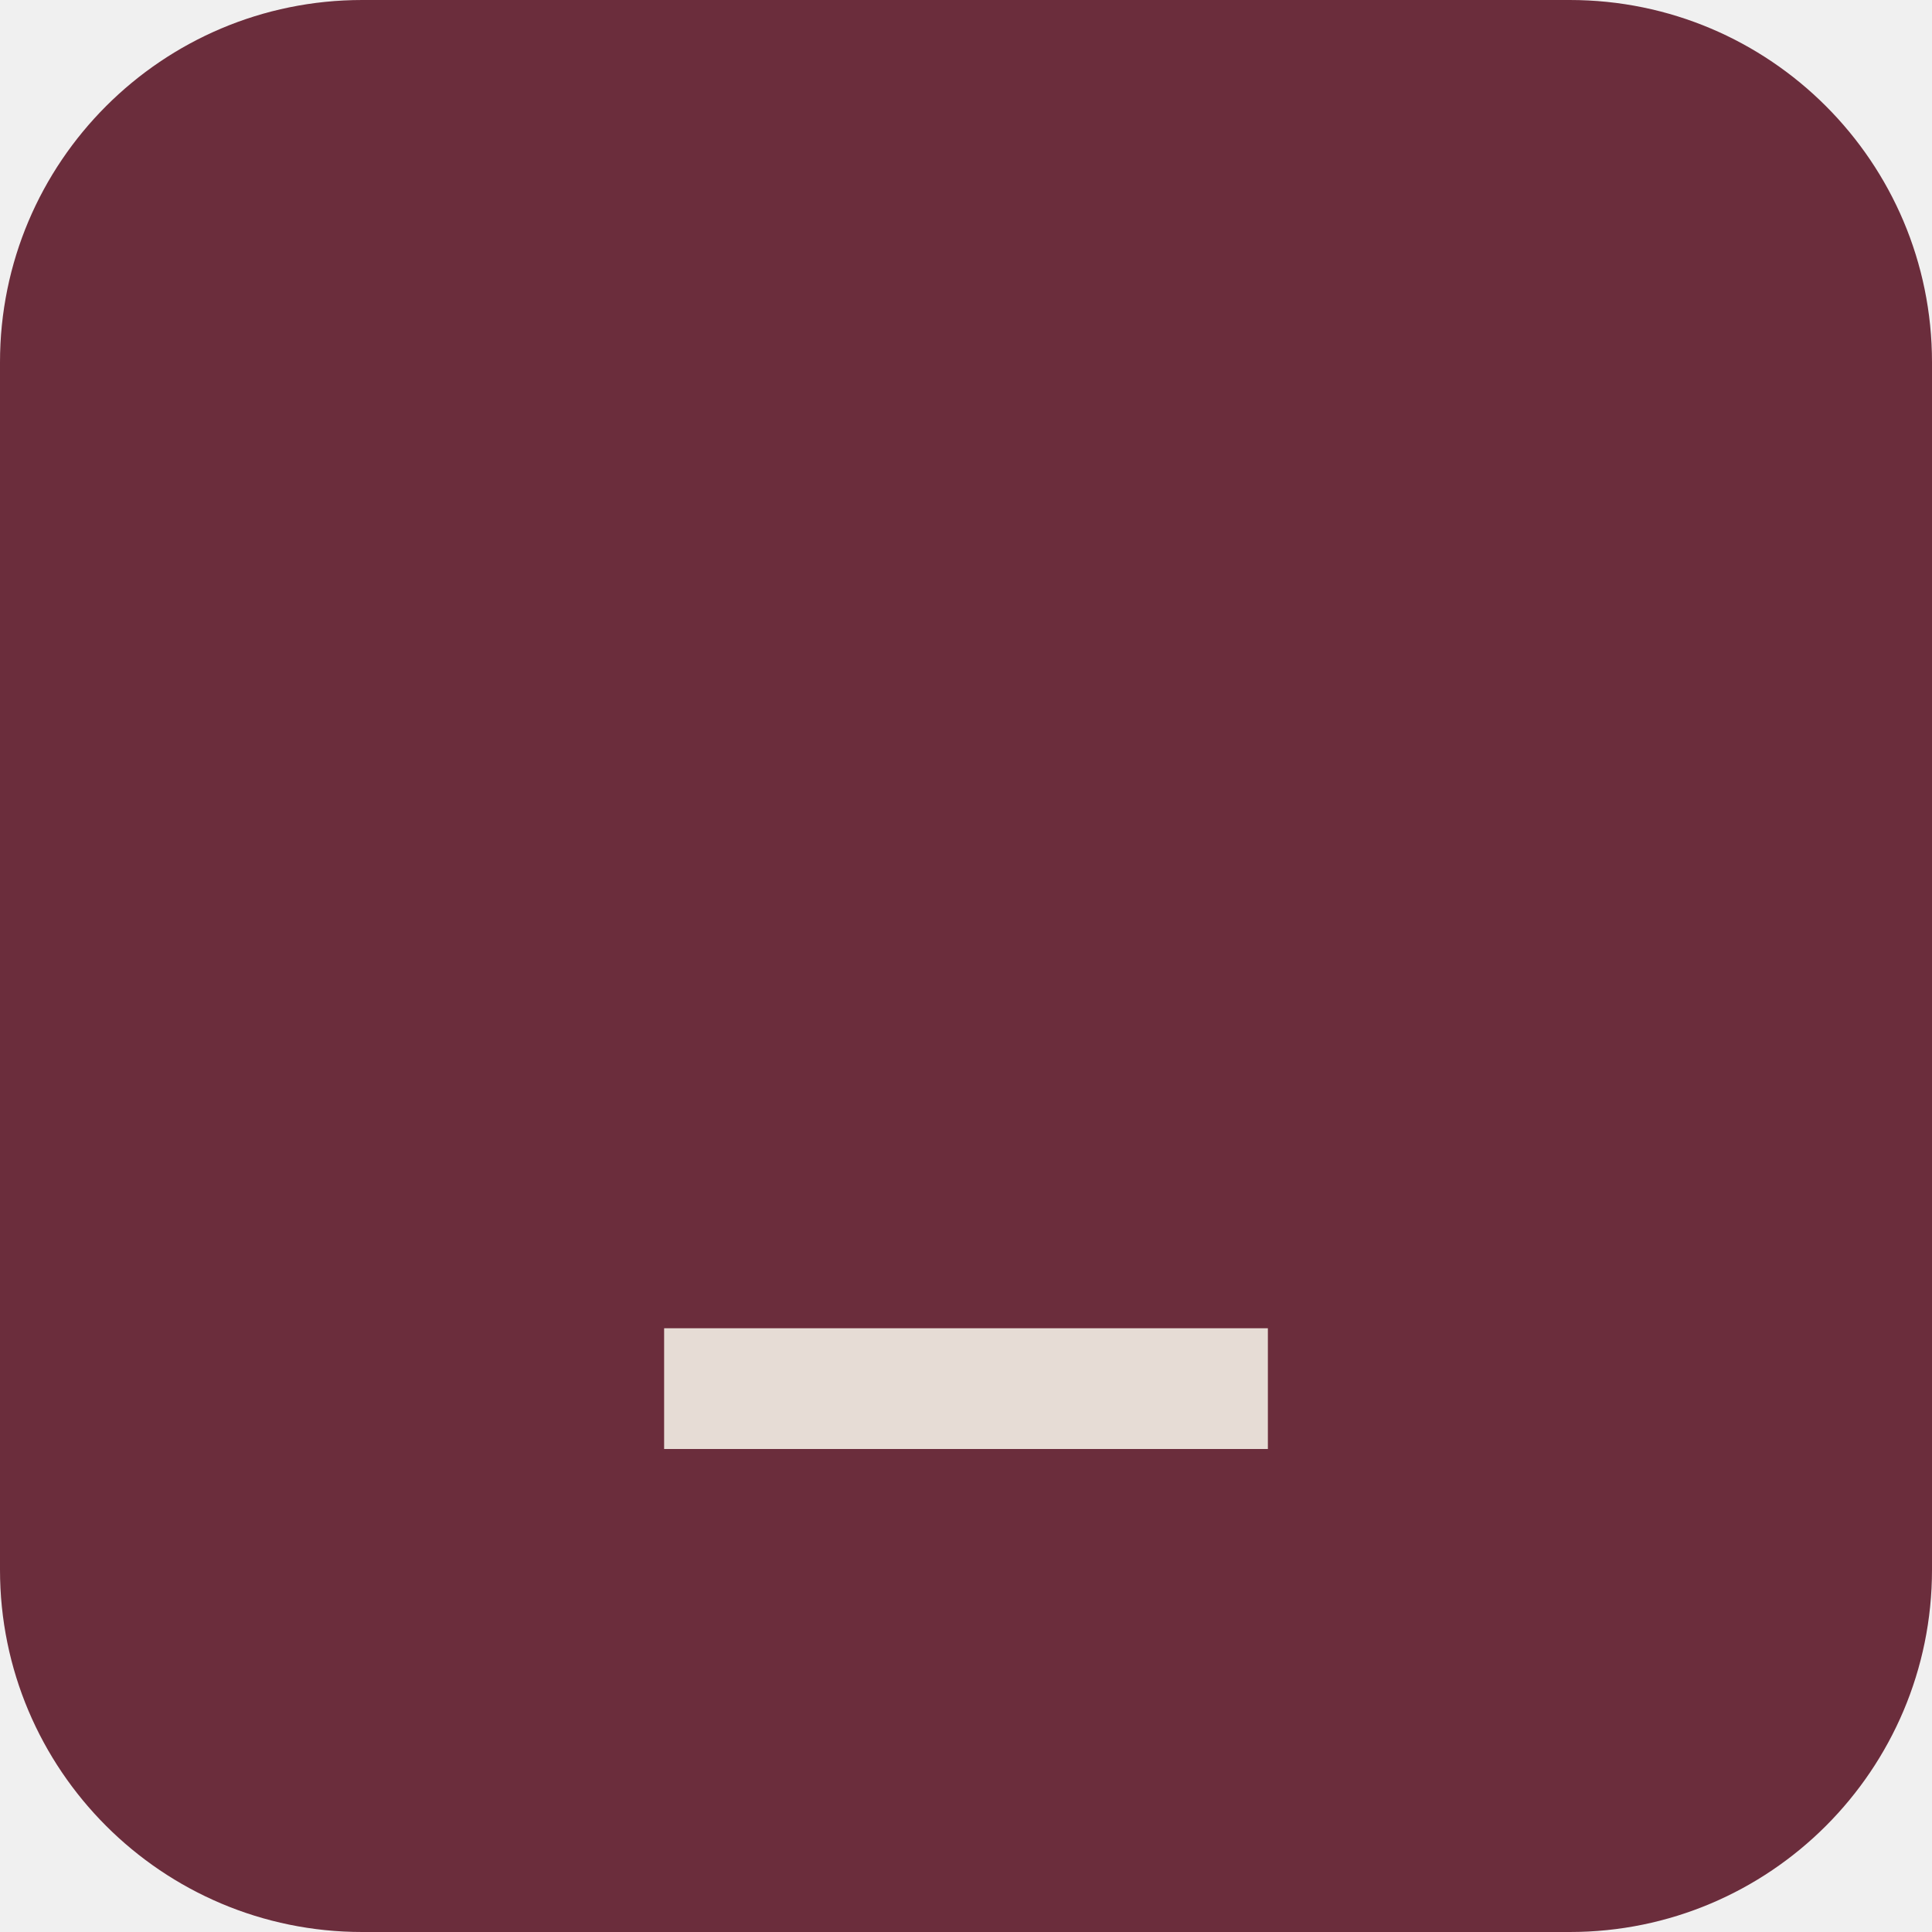
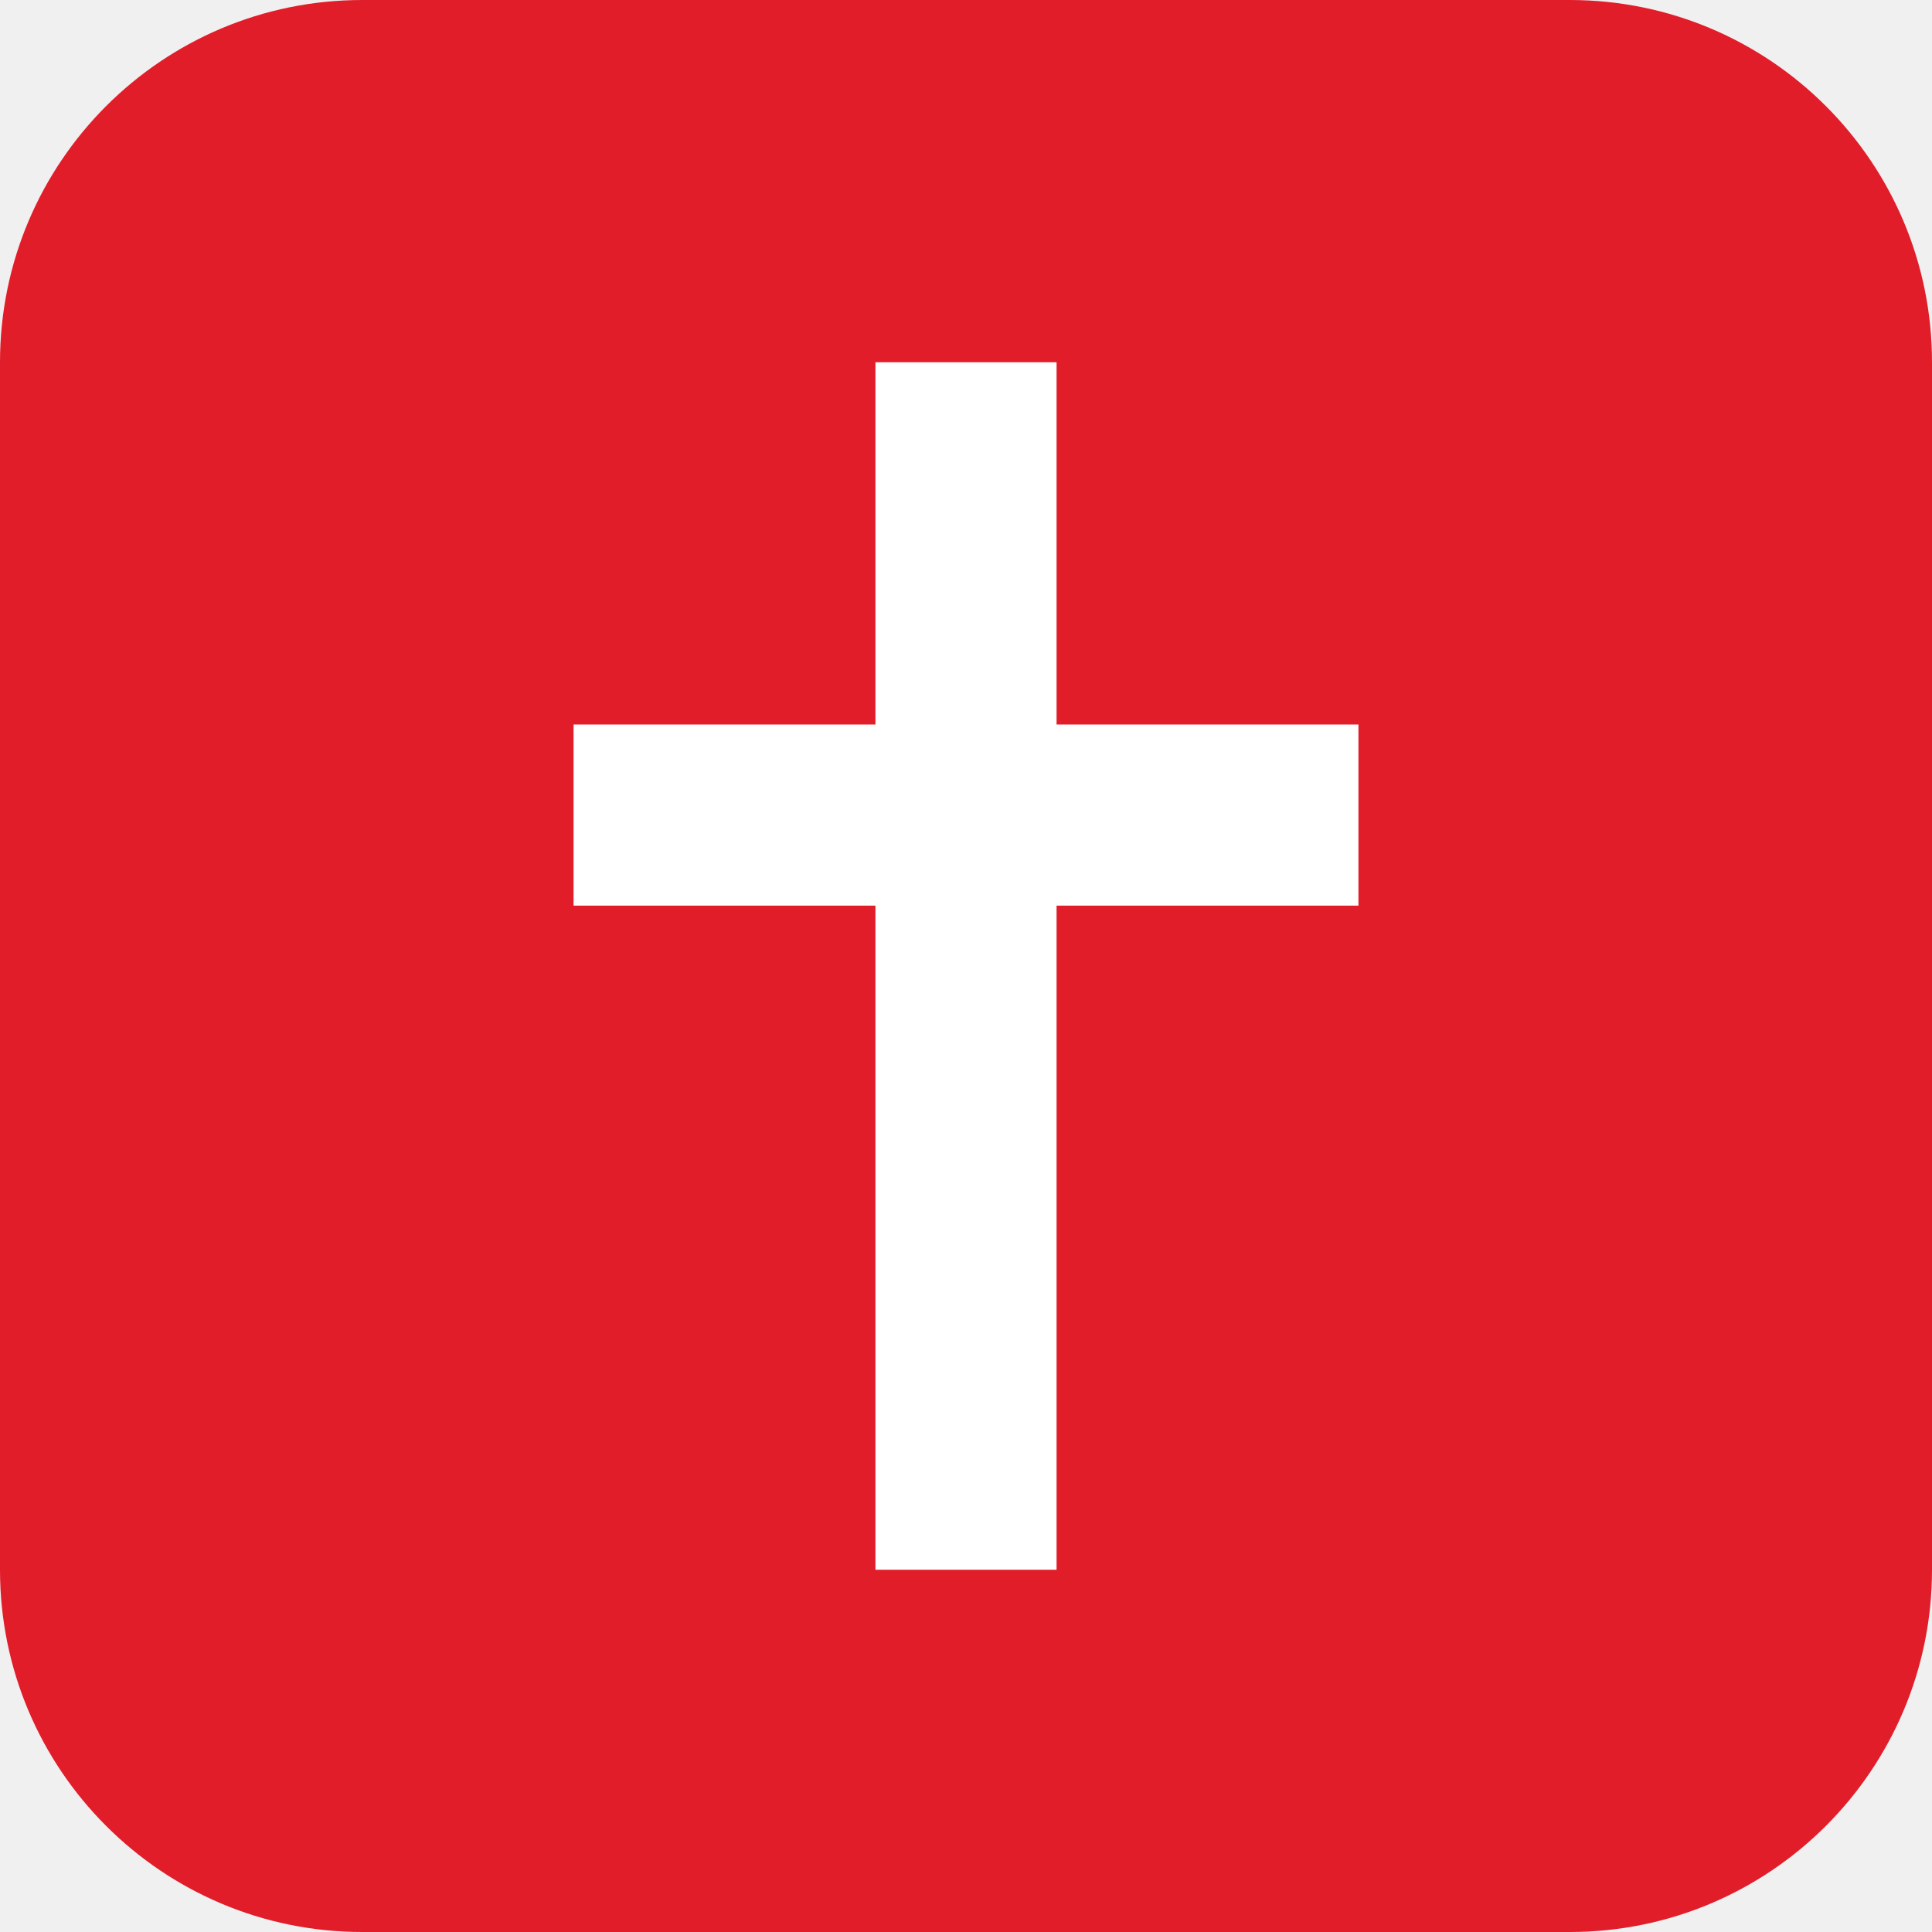
<svg xmlns="http://www.w3.org/2000/svg" viewBox="0 0 32 32" fill="none">
-   <rect width="32" height="32" rx="6" fill="#6b2d3c" />
-   <path fill="#d4b06a" d="M16 6v20M10 12h12" />
-   <path fill="#f4efe6" d="M11 22h10v2H11z" opacity=".9" />
+   <rect width="32" height="32" rx="6" fill="#e11d2a" />
+   <path fill="#ffffff" d="M14.5 6h3v6h5v3h-5v11h-3V15h-5v-3h5z" />
</svg>
